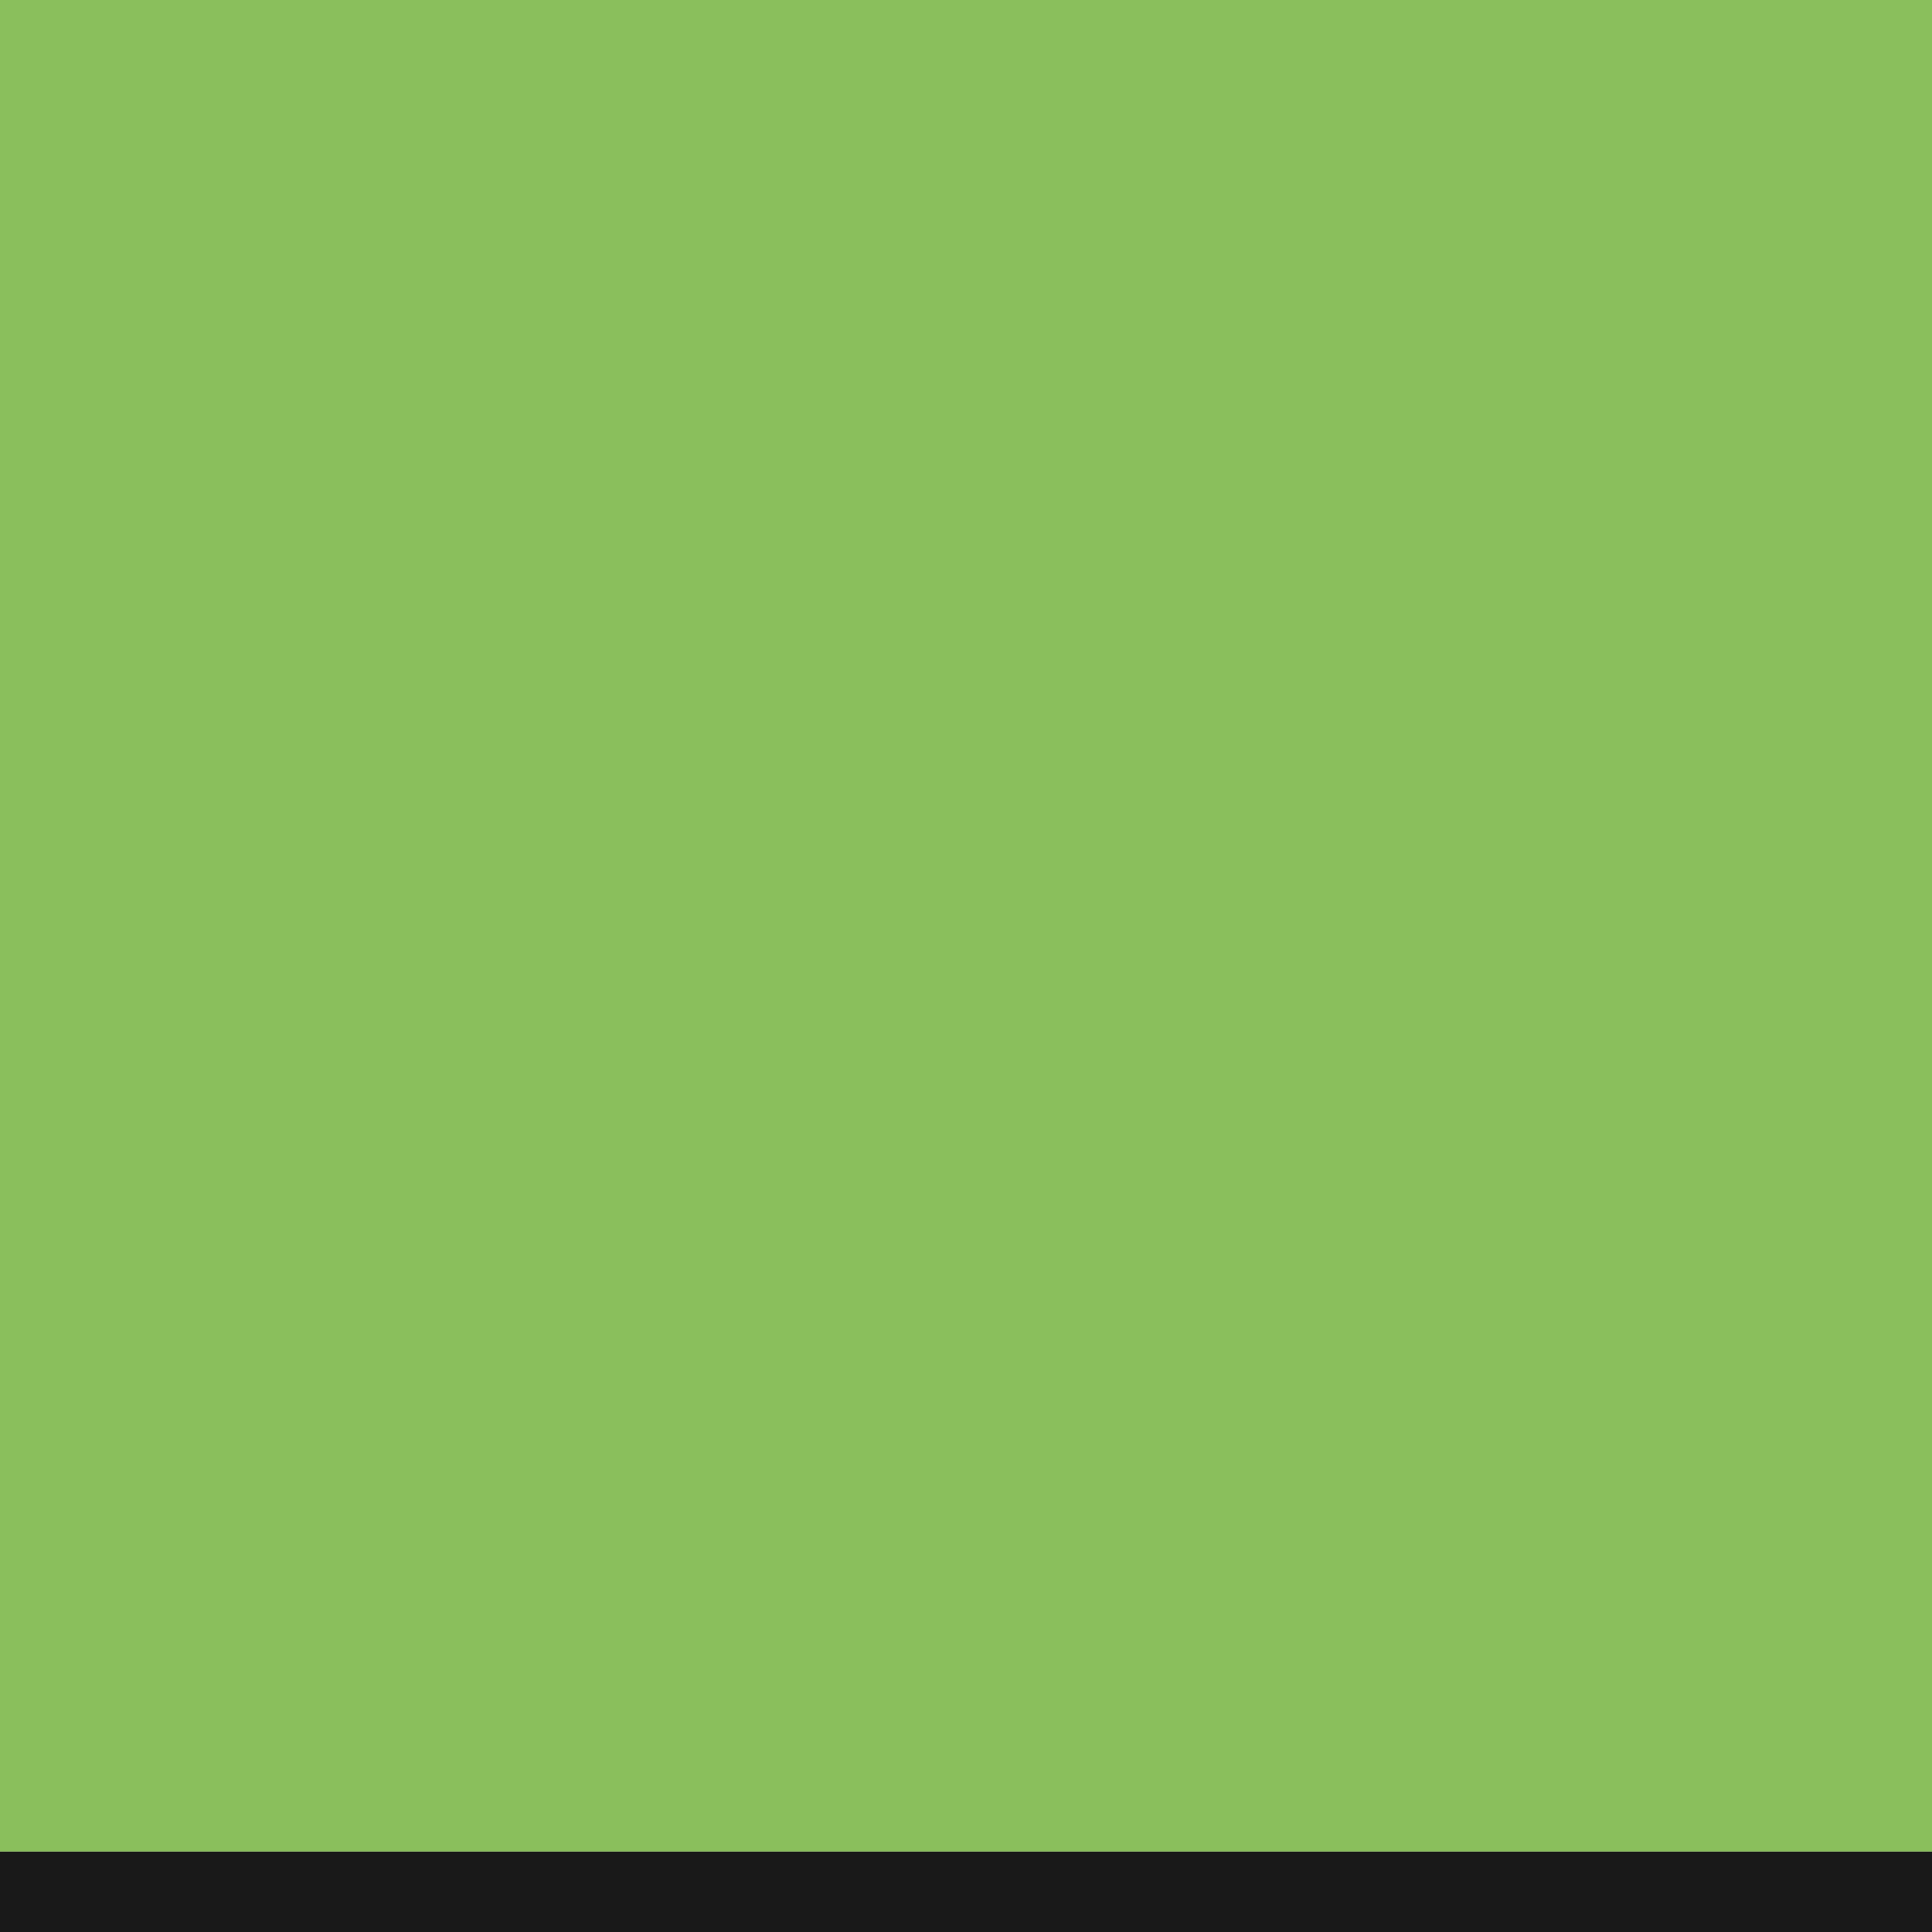
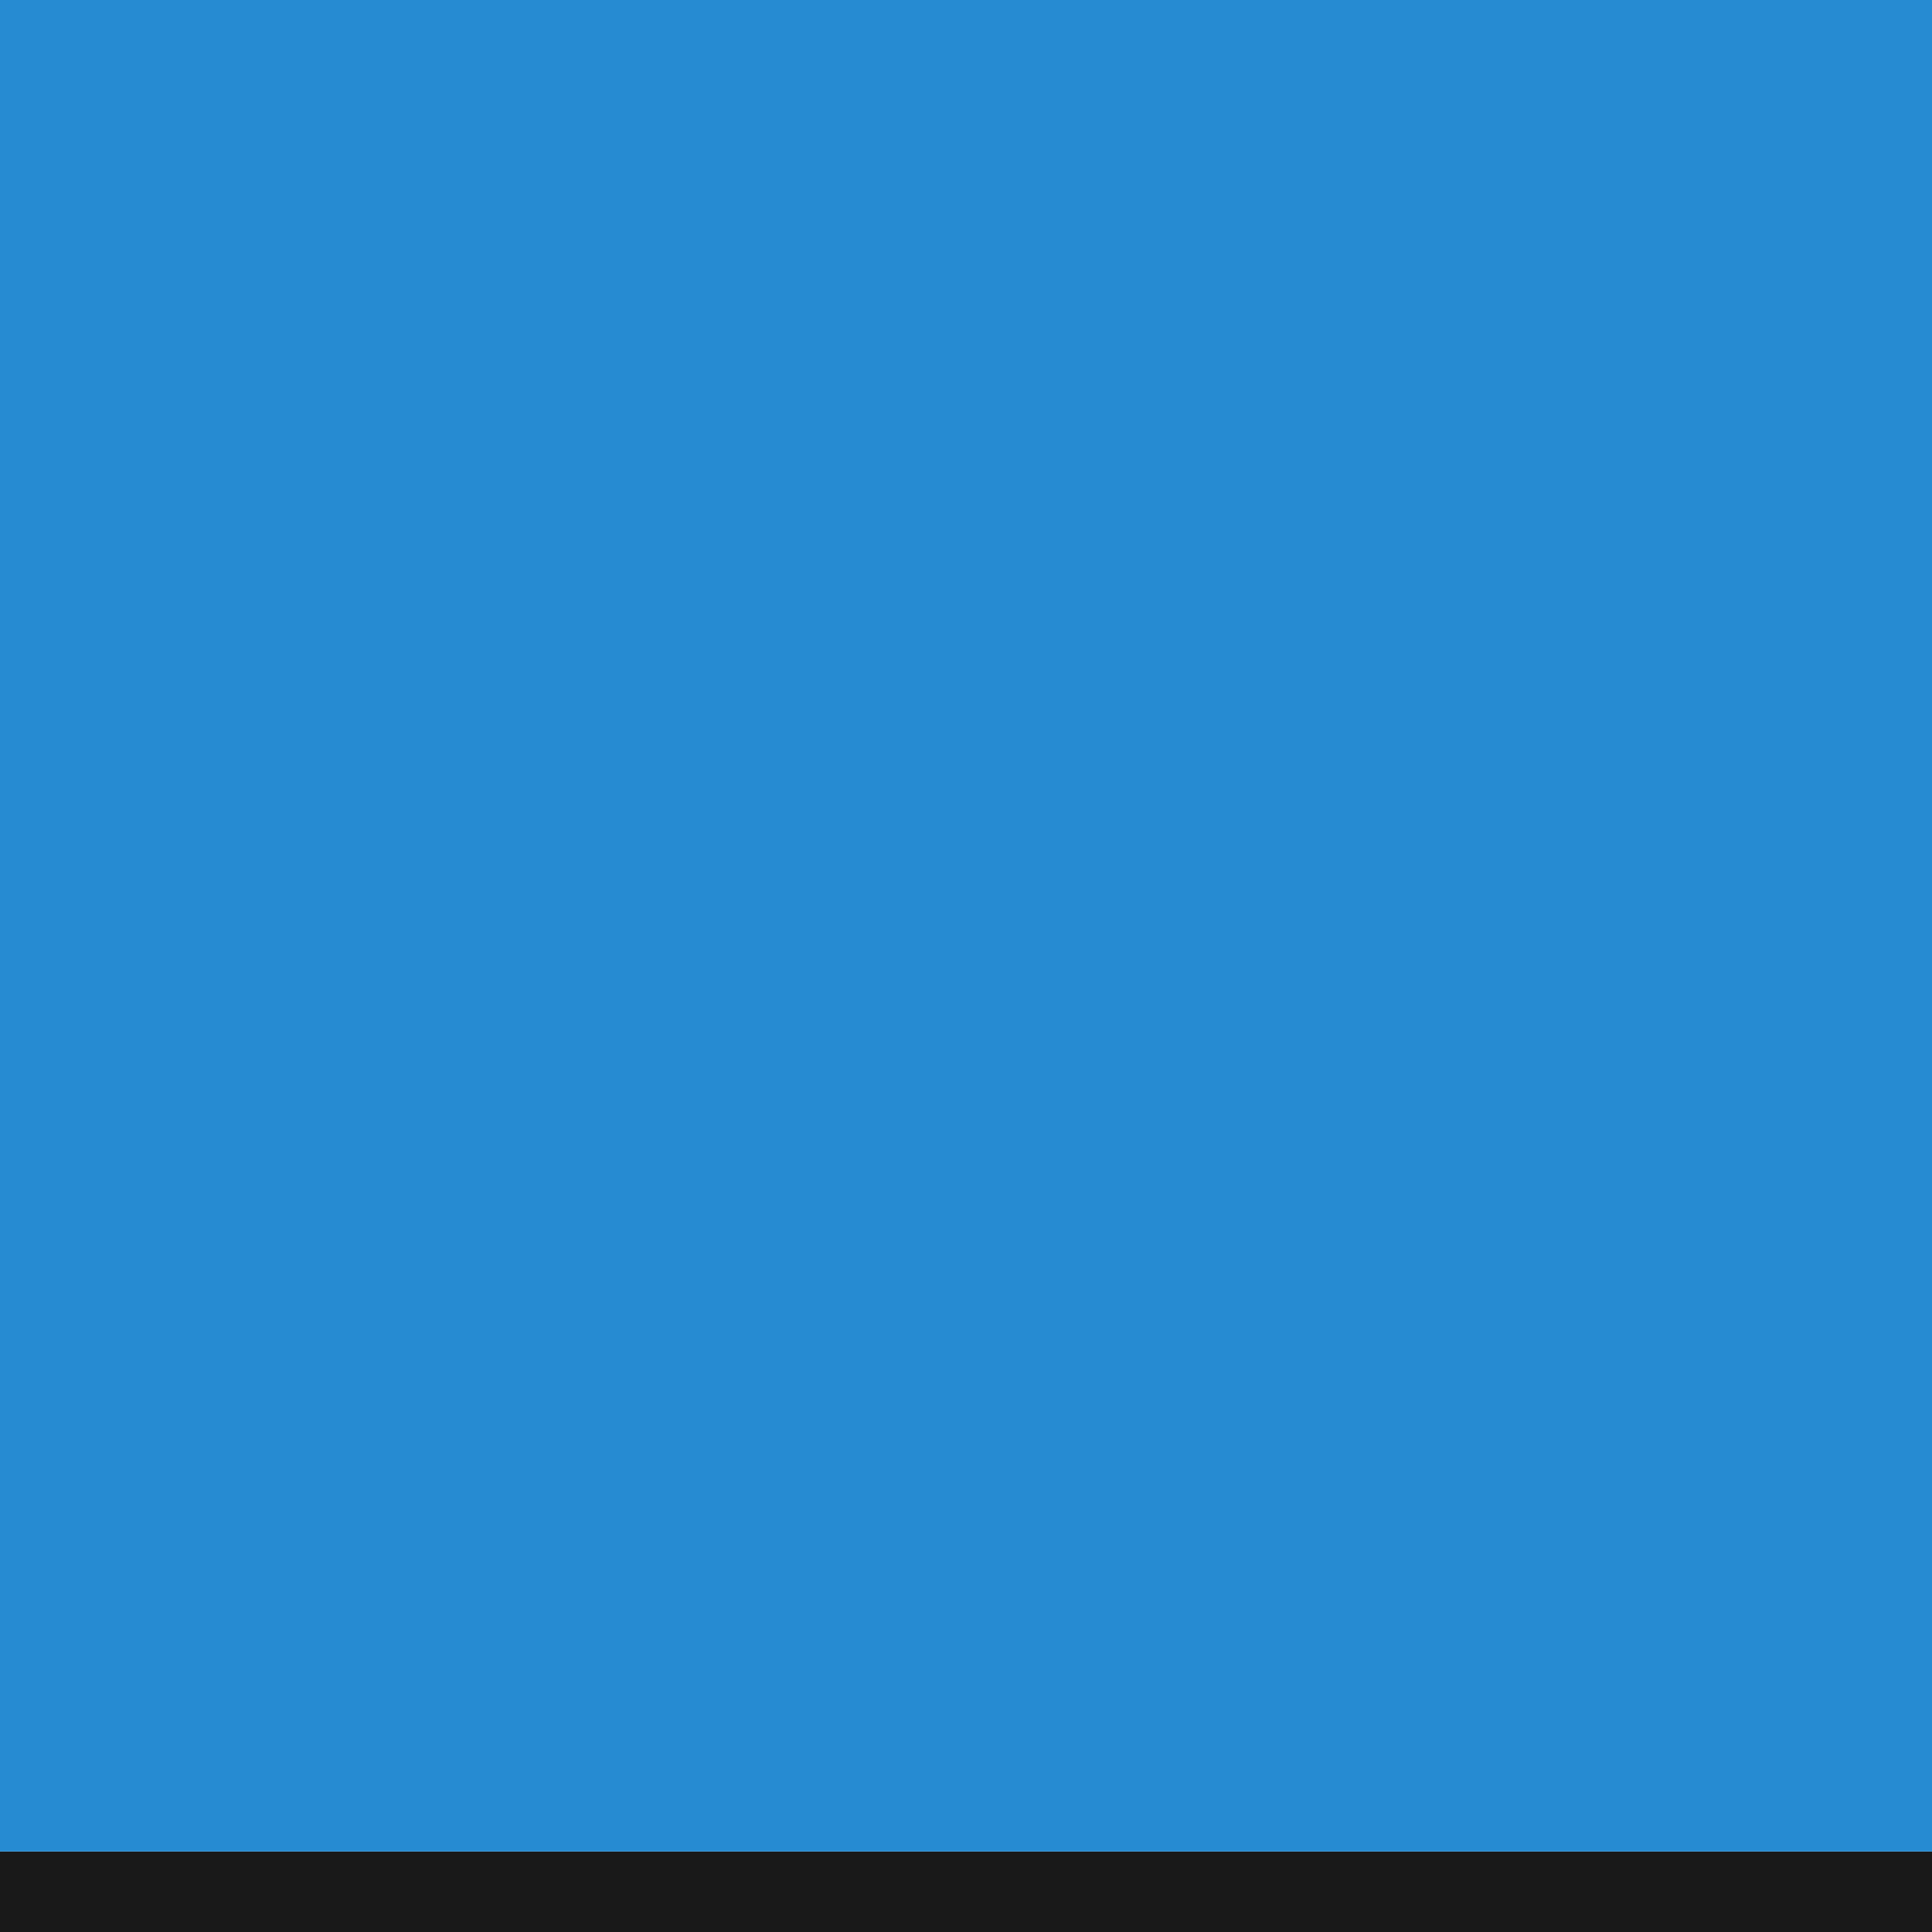
<svg xmlns="http://www.w3.org/2000/svg" width="24" height="24" id="svg11300" version="1.0" style="display:inline;enable-background:new">
  <defs id="defs3" />
  <g style="display:inline" id="layer1" transform="translate(0,-276)">
    <path style="opacity:0.9;fill:#000000;fill-opacity:1;stroke:none" d="m 0,300 0,-1 24,0 0,1 -24,0 z" id="rect6874" />
-     <rect y="-299" x="0" height="23" width="24" id="rect5315-1" style="opacity:1;fill:#8abf5c;fill-opacity:1;stroke:none" transform="scale(1,-1)" />
+     <rect y="-299" x="0" height="23" width="24" id="rect5315-1" style="opacity:1;fill:#268bd2;fill-opacity:1;stroke:none" transform="scale(1,-1)" />
  </g>
</svg>
